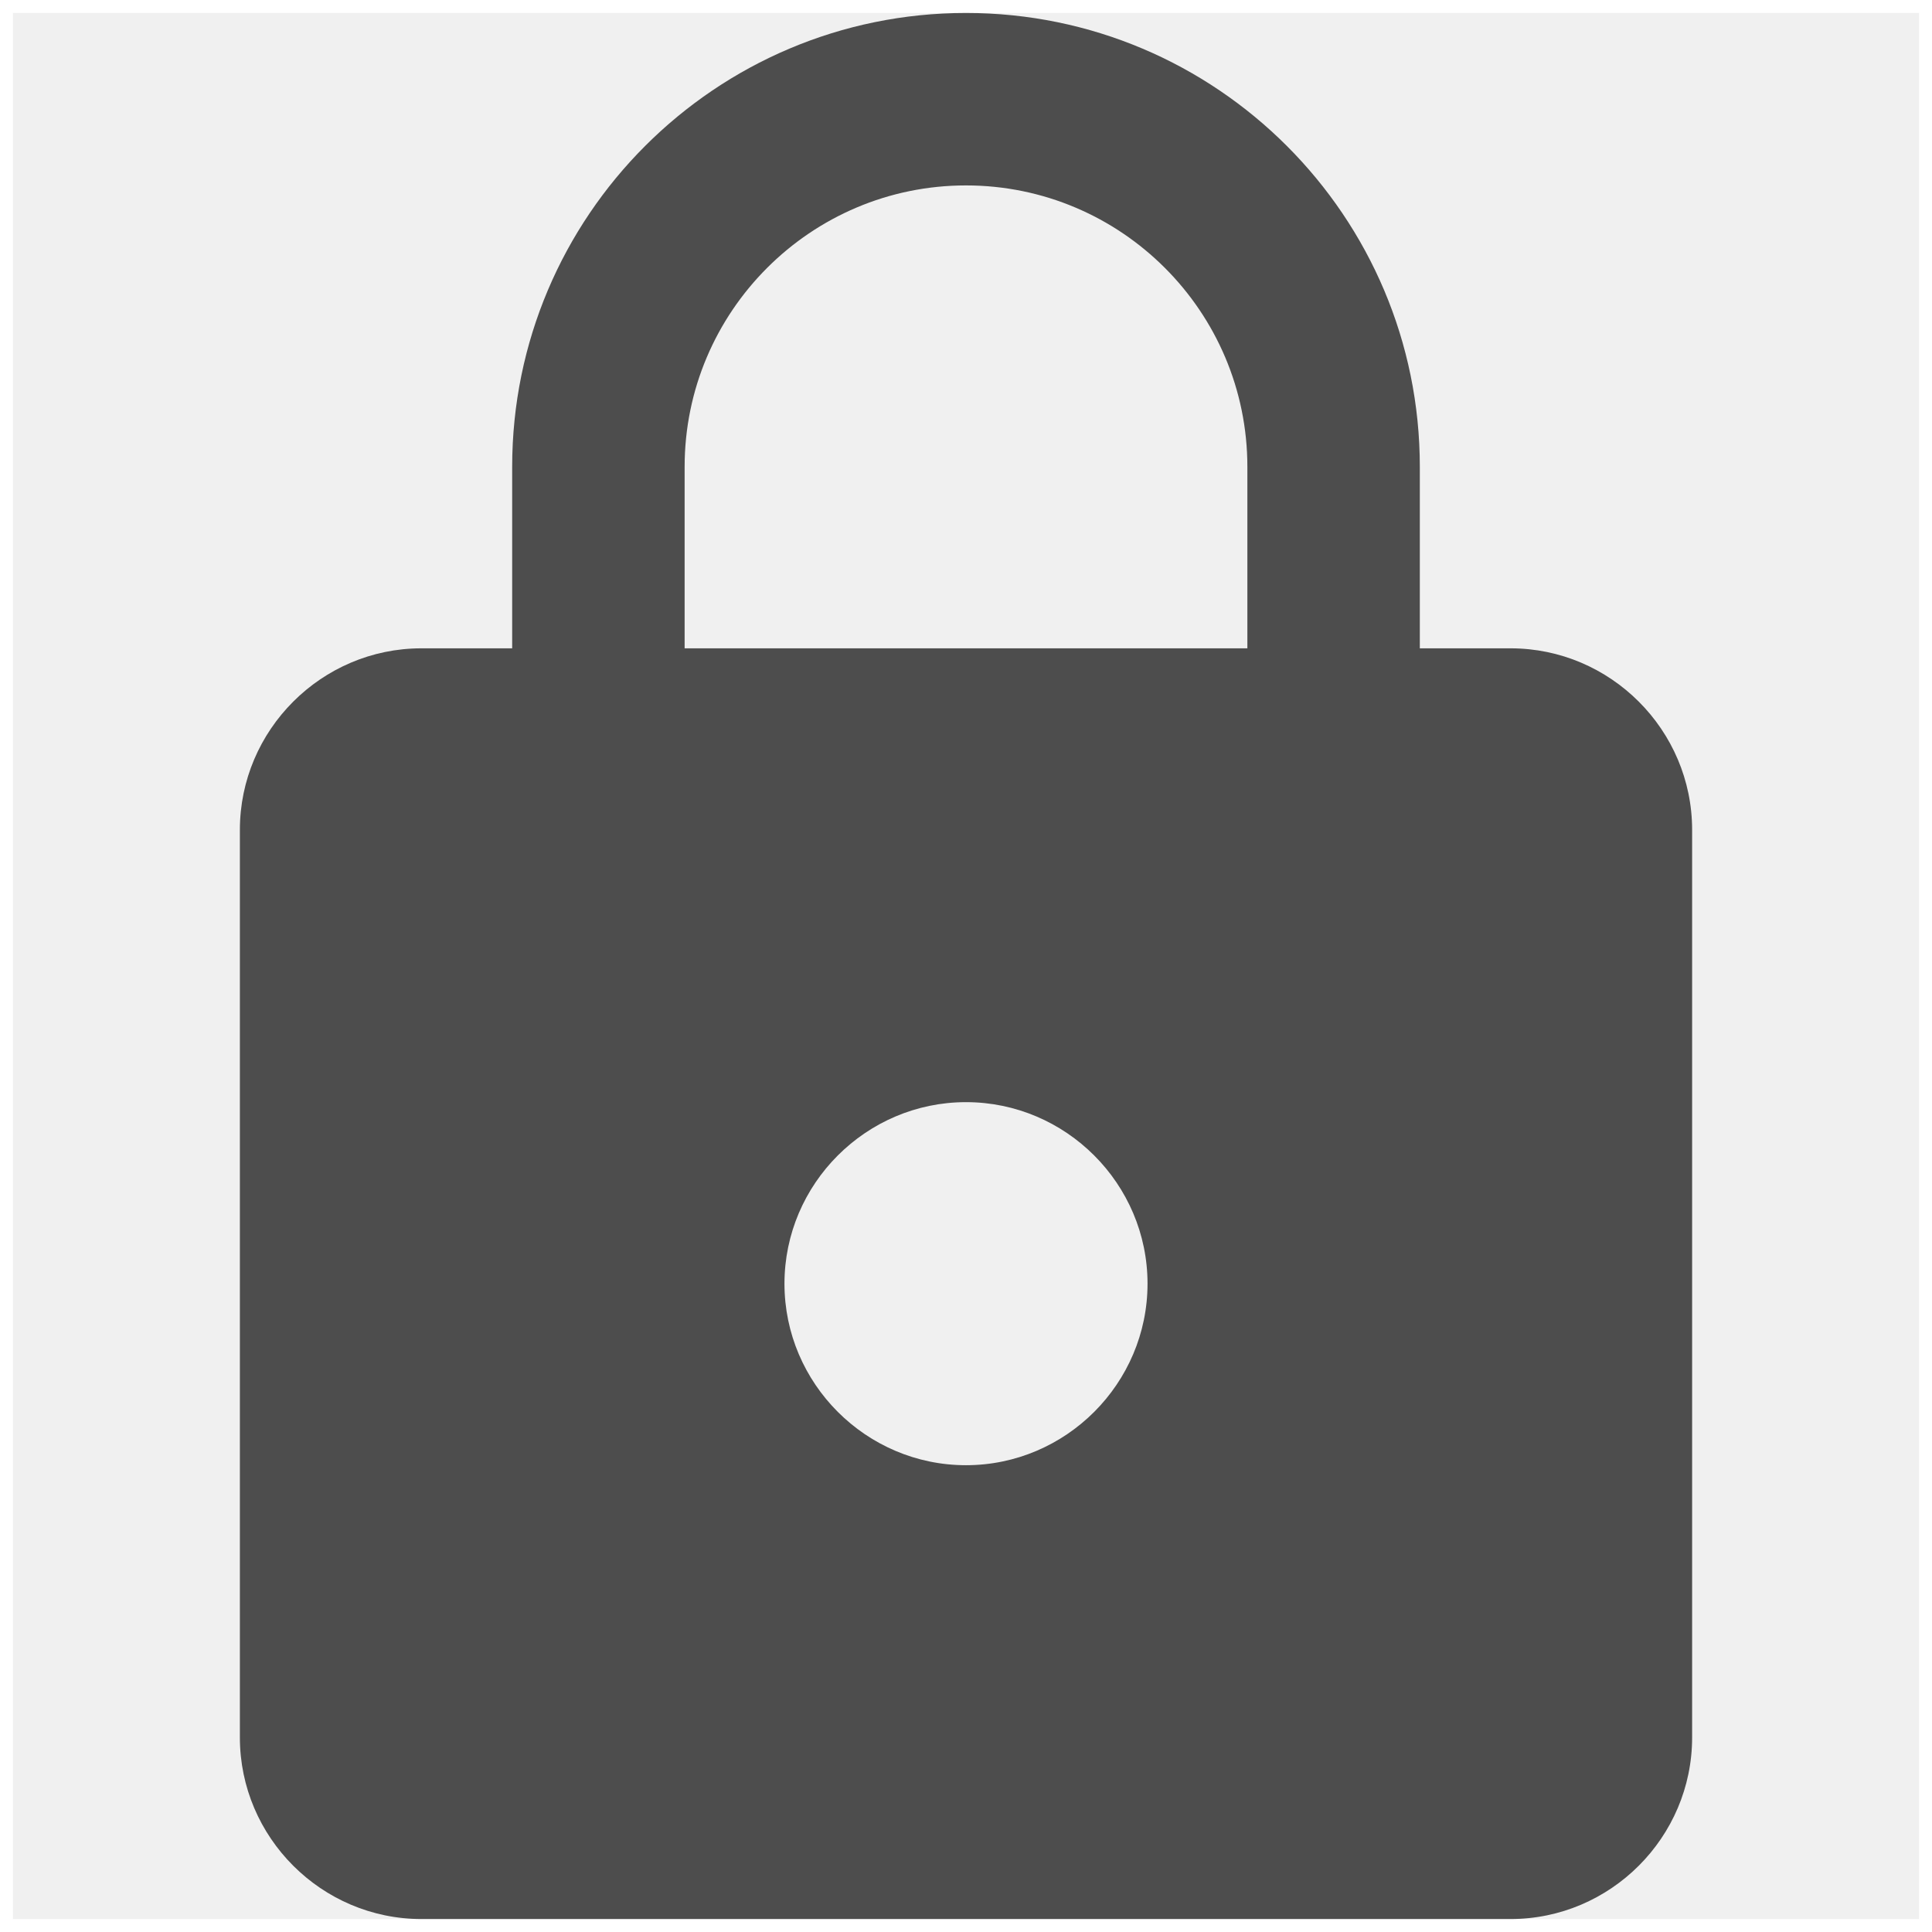
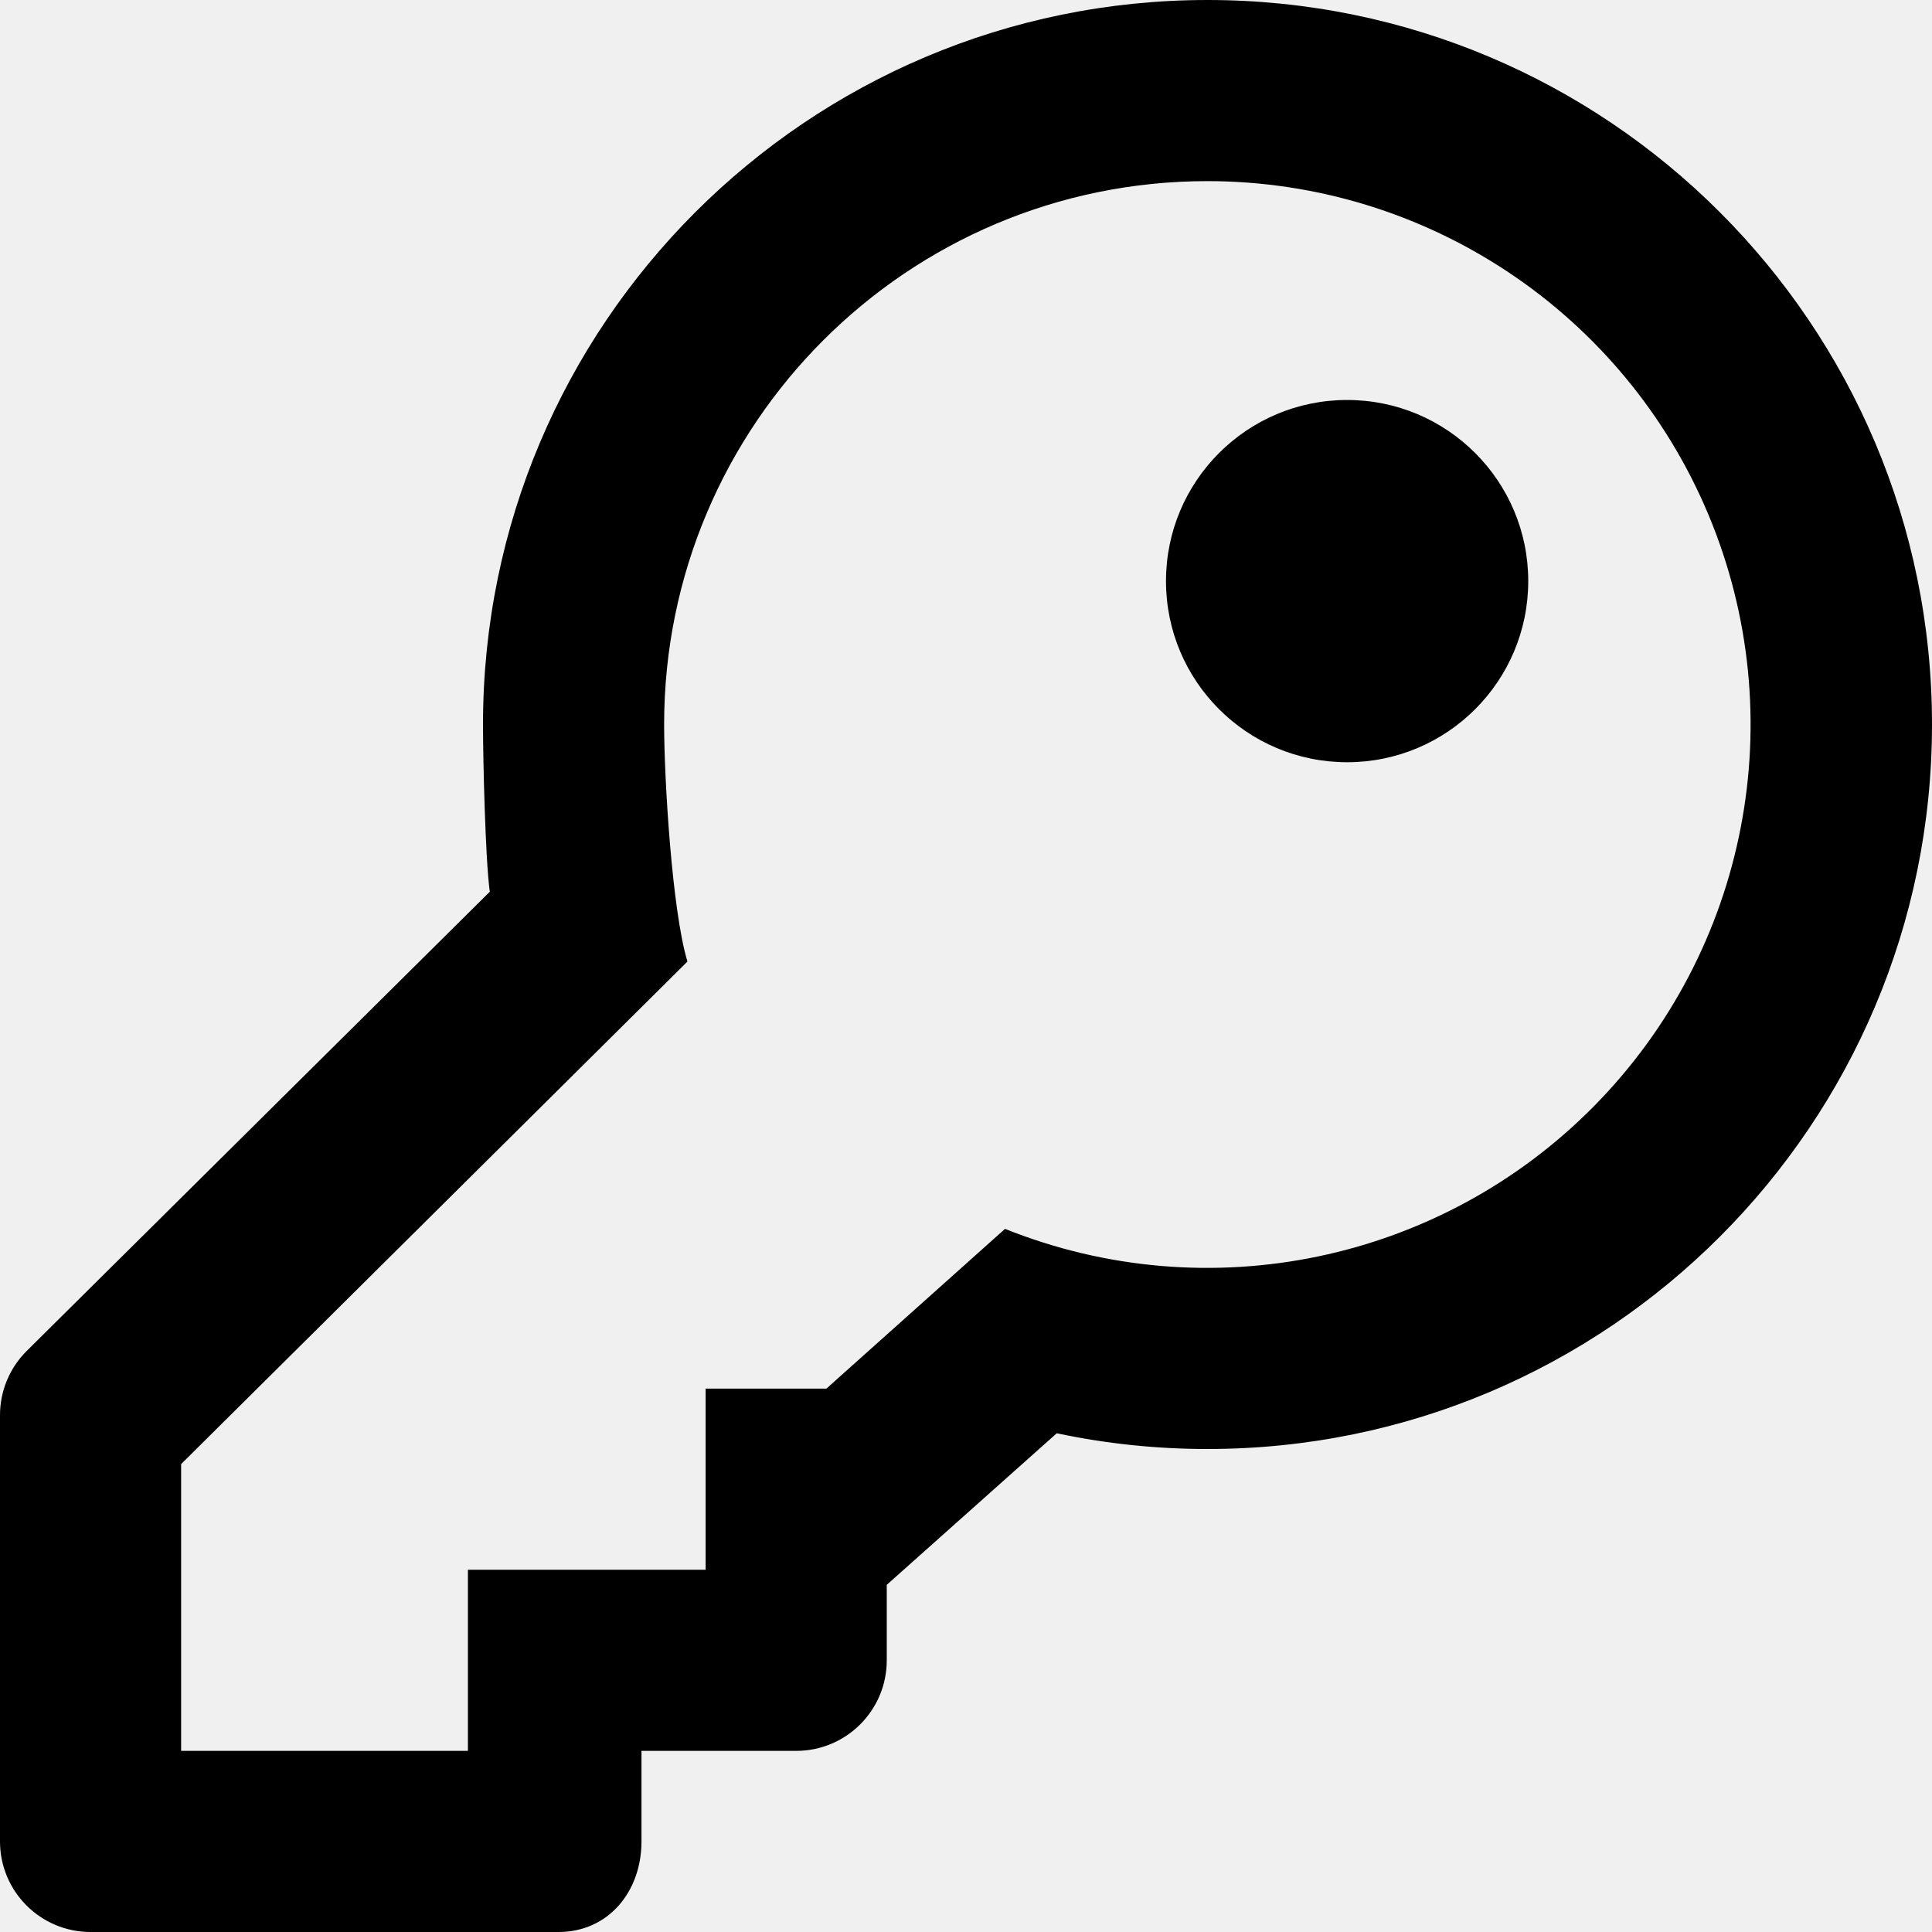
- <svg xmlns="http://www.w3.org/2000/svg" width="22" height="22" overflow="hidden" version="1.1" id="svg13" style="overflow:hidden">
-   <defs id="defs5">
-     <clipPath id="clip0">
-       <path d="m 2136,1126 h 300 v 300 h -300 z" id="path2" style="clip-rule:evenodd;fill-rule:evenodd" />
-     </clipPath>
-   </defs>
-   <g clip-path="url(#clip0)" transform="matrix(0.0738255,0,0,0.0738255,-157.7651,-83.20134)" id="g11">
-     <rect x="2138" y="1128" width="296" height="296" stroke-miterlimit="8" id="rect7" style="fill:none;stroke:#ffffff;stroke-width:2;stroke-miterlimit:8" />
-     <path d="m 2370,1227 h -14 v -28 c 0,-38.64 -31.36,-70 -70,-70 -38.64,0 -70,31.36 -70,70 v 28 h -14 c -15.4,0 -28,12.6 -28,28 v 140 c 0,15.4 12.6,28 28,28 h 168 c 15.4,0 28,-12.6 28,-28 v -140 c 0,-15.4 -12.6,-28 -28,-28 z m -84,126 c -15.4,0 -28,-12.6 -28,-28 0,-15.4 12.6,-28 28,-28 15.4,0 28,12.6 28,28 0,15.4 -12.6,28 -28,28 z m 43.4,-126 h -86.8 v -28 c 0,-23.94 19.46,-43.4 43.4,-43.4 23.94,0 43.4,19.46 43.4,43.4 z" id="path9" style="fill:#4d4d4d;fill-rule:evenodd" />
-   </g>
+ <svg xmlns="http://www.w3.org/2000/svg" viewBox="0 0 512 512" x="0" y="0" aria-hidden="true" focusable="false" role="img">
+   <path d="M320,48a144,144,0,1,1-53.66,277.66L219,368H187v48H124v48H48V388L182.18,254.82C178.07,241.26,176,206.17,176,192A144,144,0,0,1,320,48m0-48C214,0,128,86,128,192c0,8.83.6,35.62,1.8,44.32L7,358.09a24,24,0,0,0-7,17V488a24,24,0,0,0,24,24H148c13.26,0,22-10.74,22-24V464h41a24,24,0,0,0,24-24V420l45.05-40.17A192.26,192.26,0,0,0,320,384c106,0,192-85.95,192-192S426.05,0,320,0ZM309,154a48,48,0,1,0,48-48A48,48,0,0,0,309,154Z" fill="currentColor" />
</svg>
